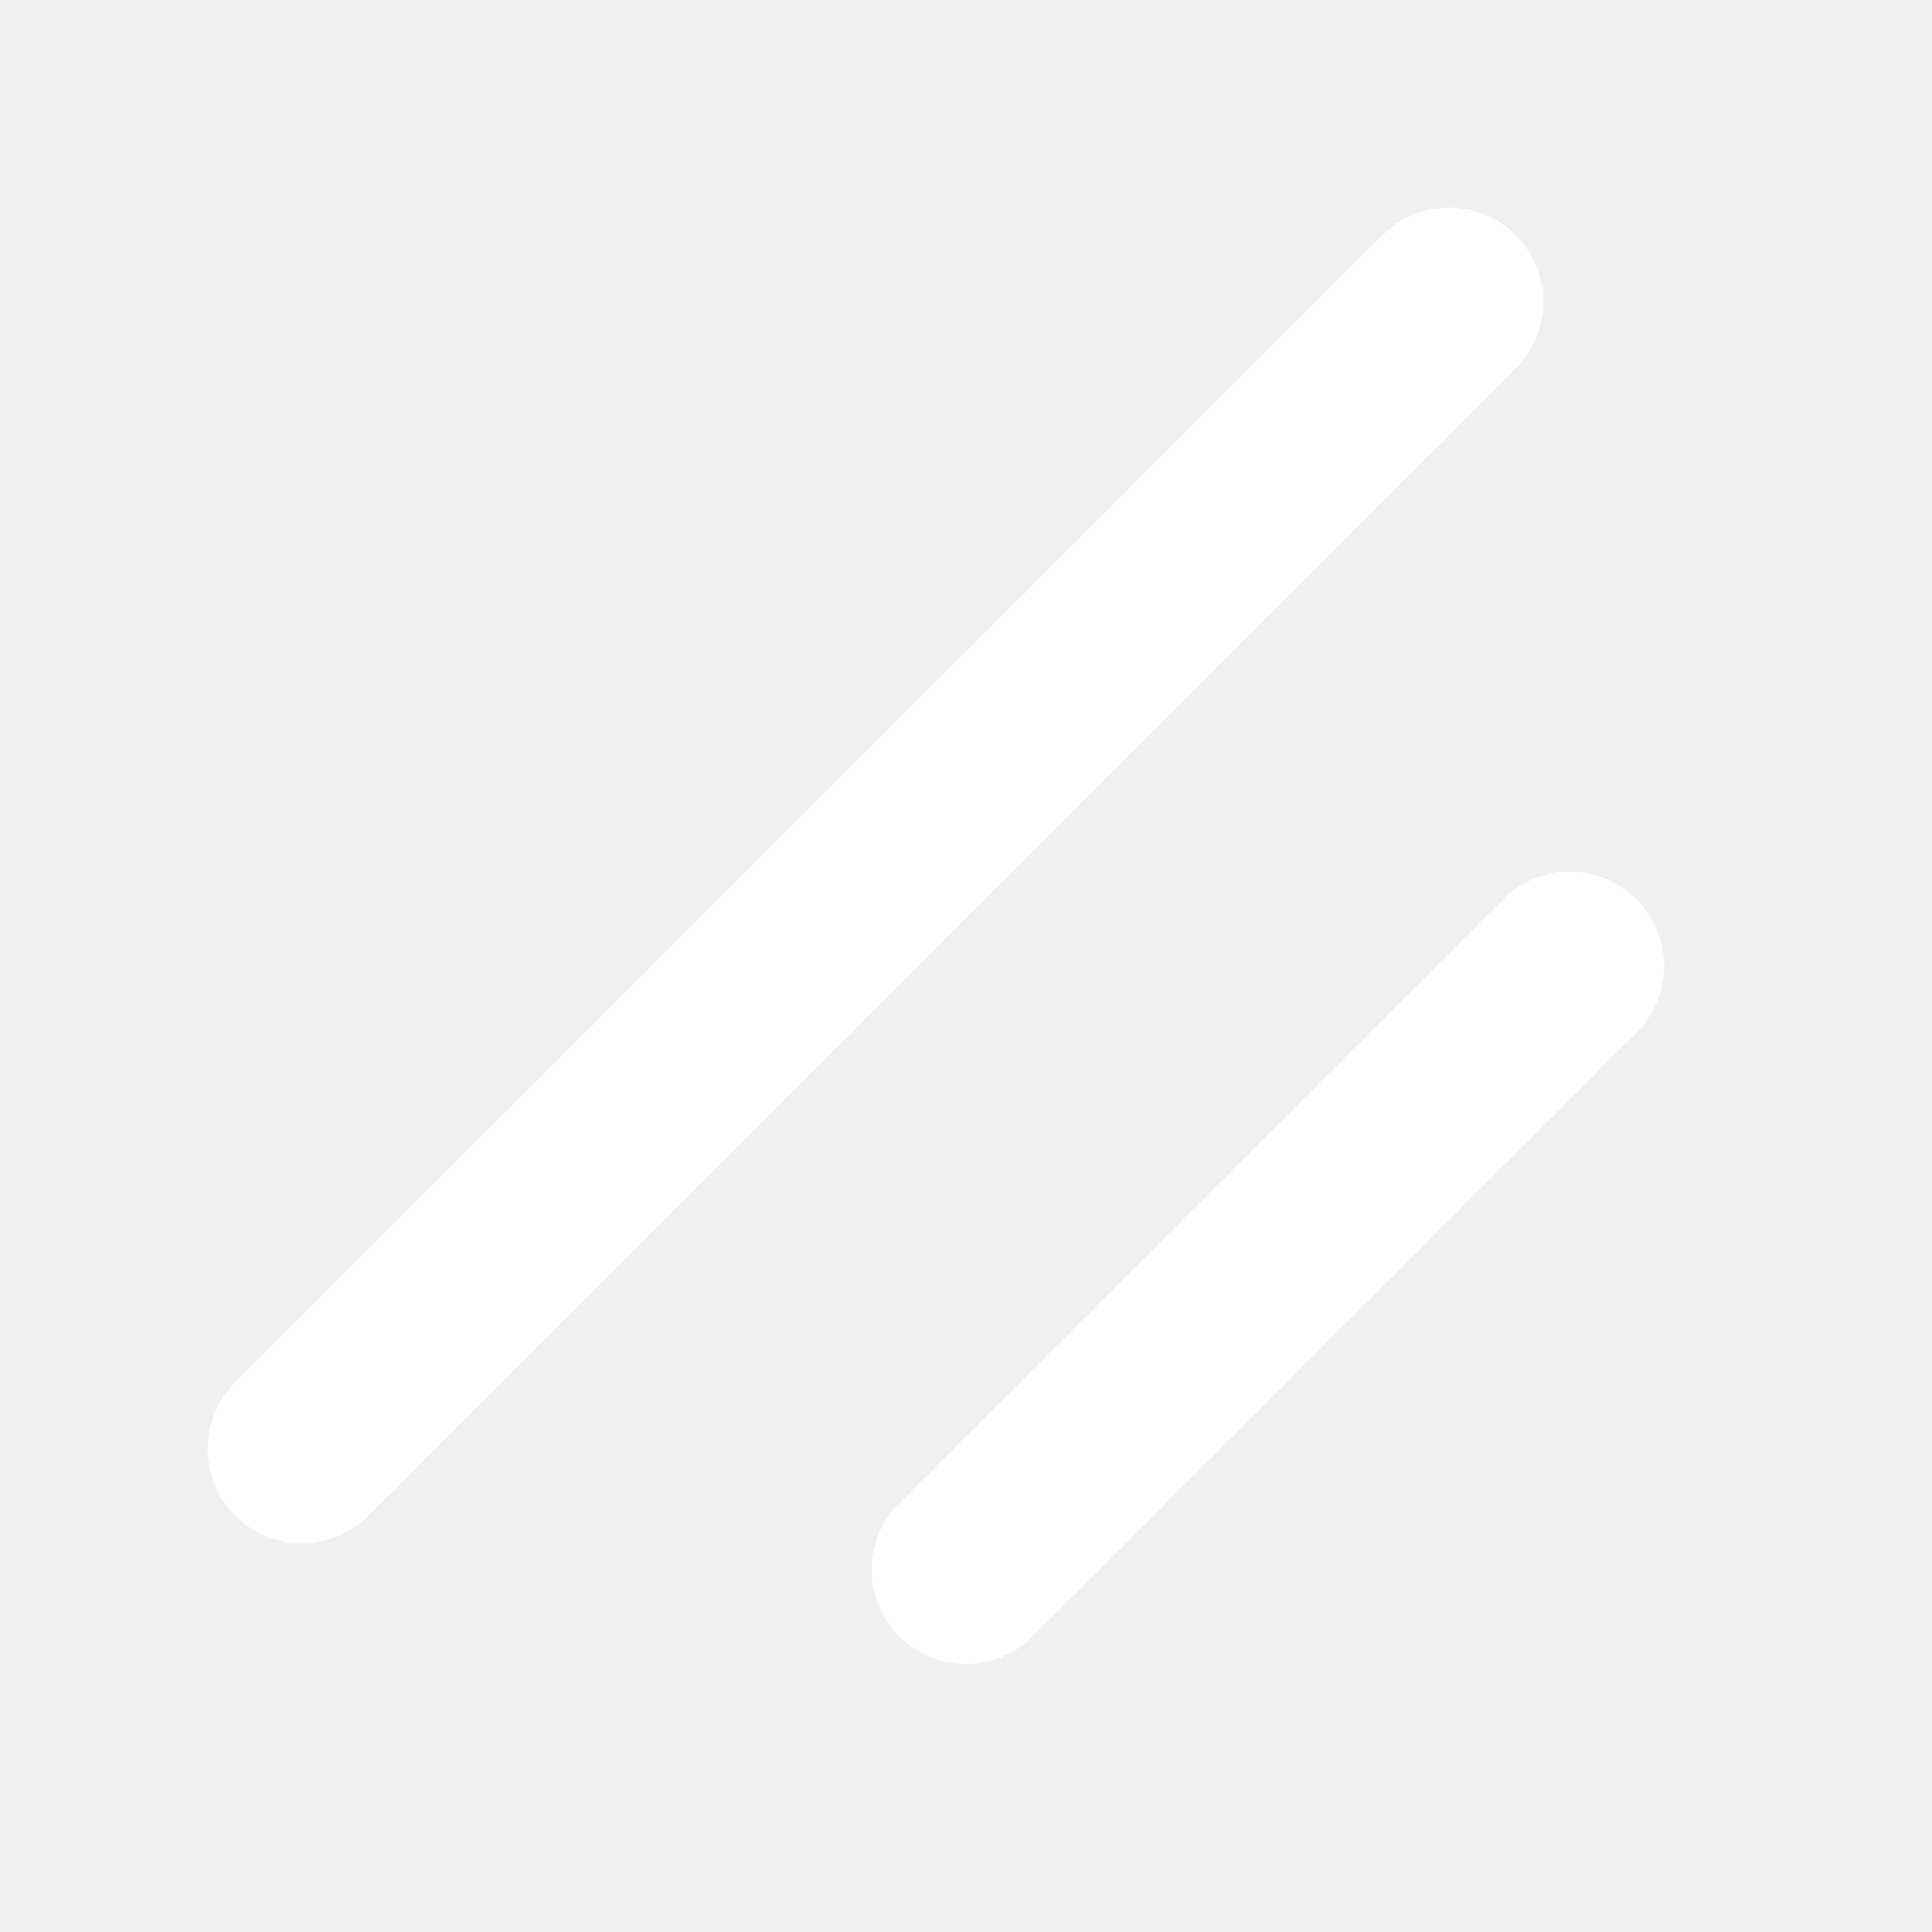
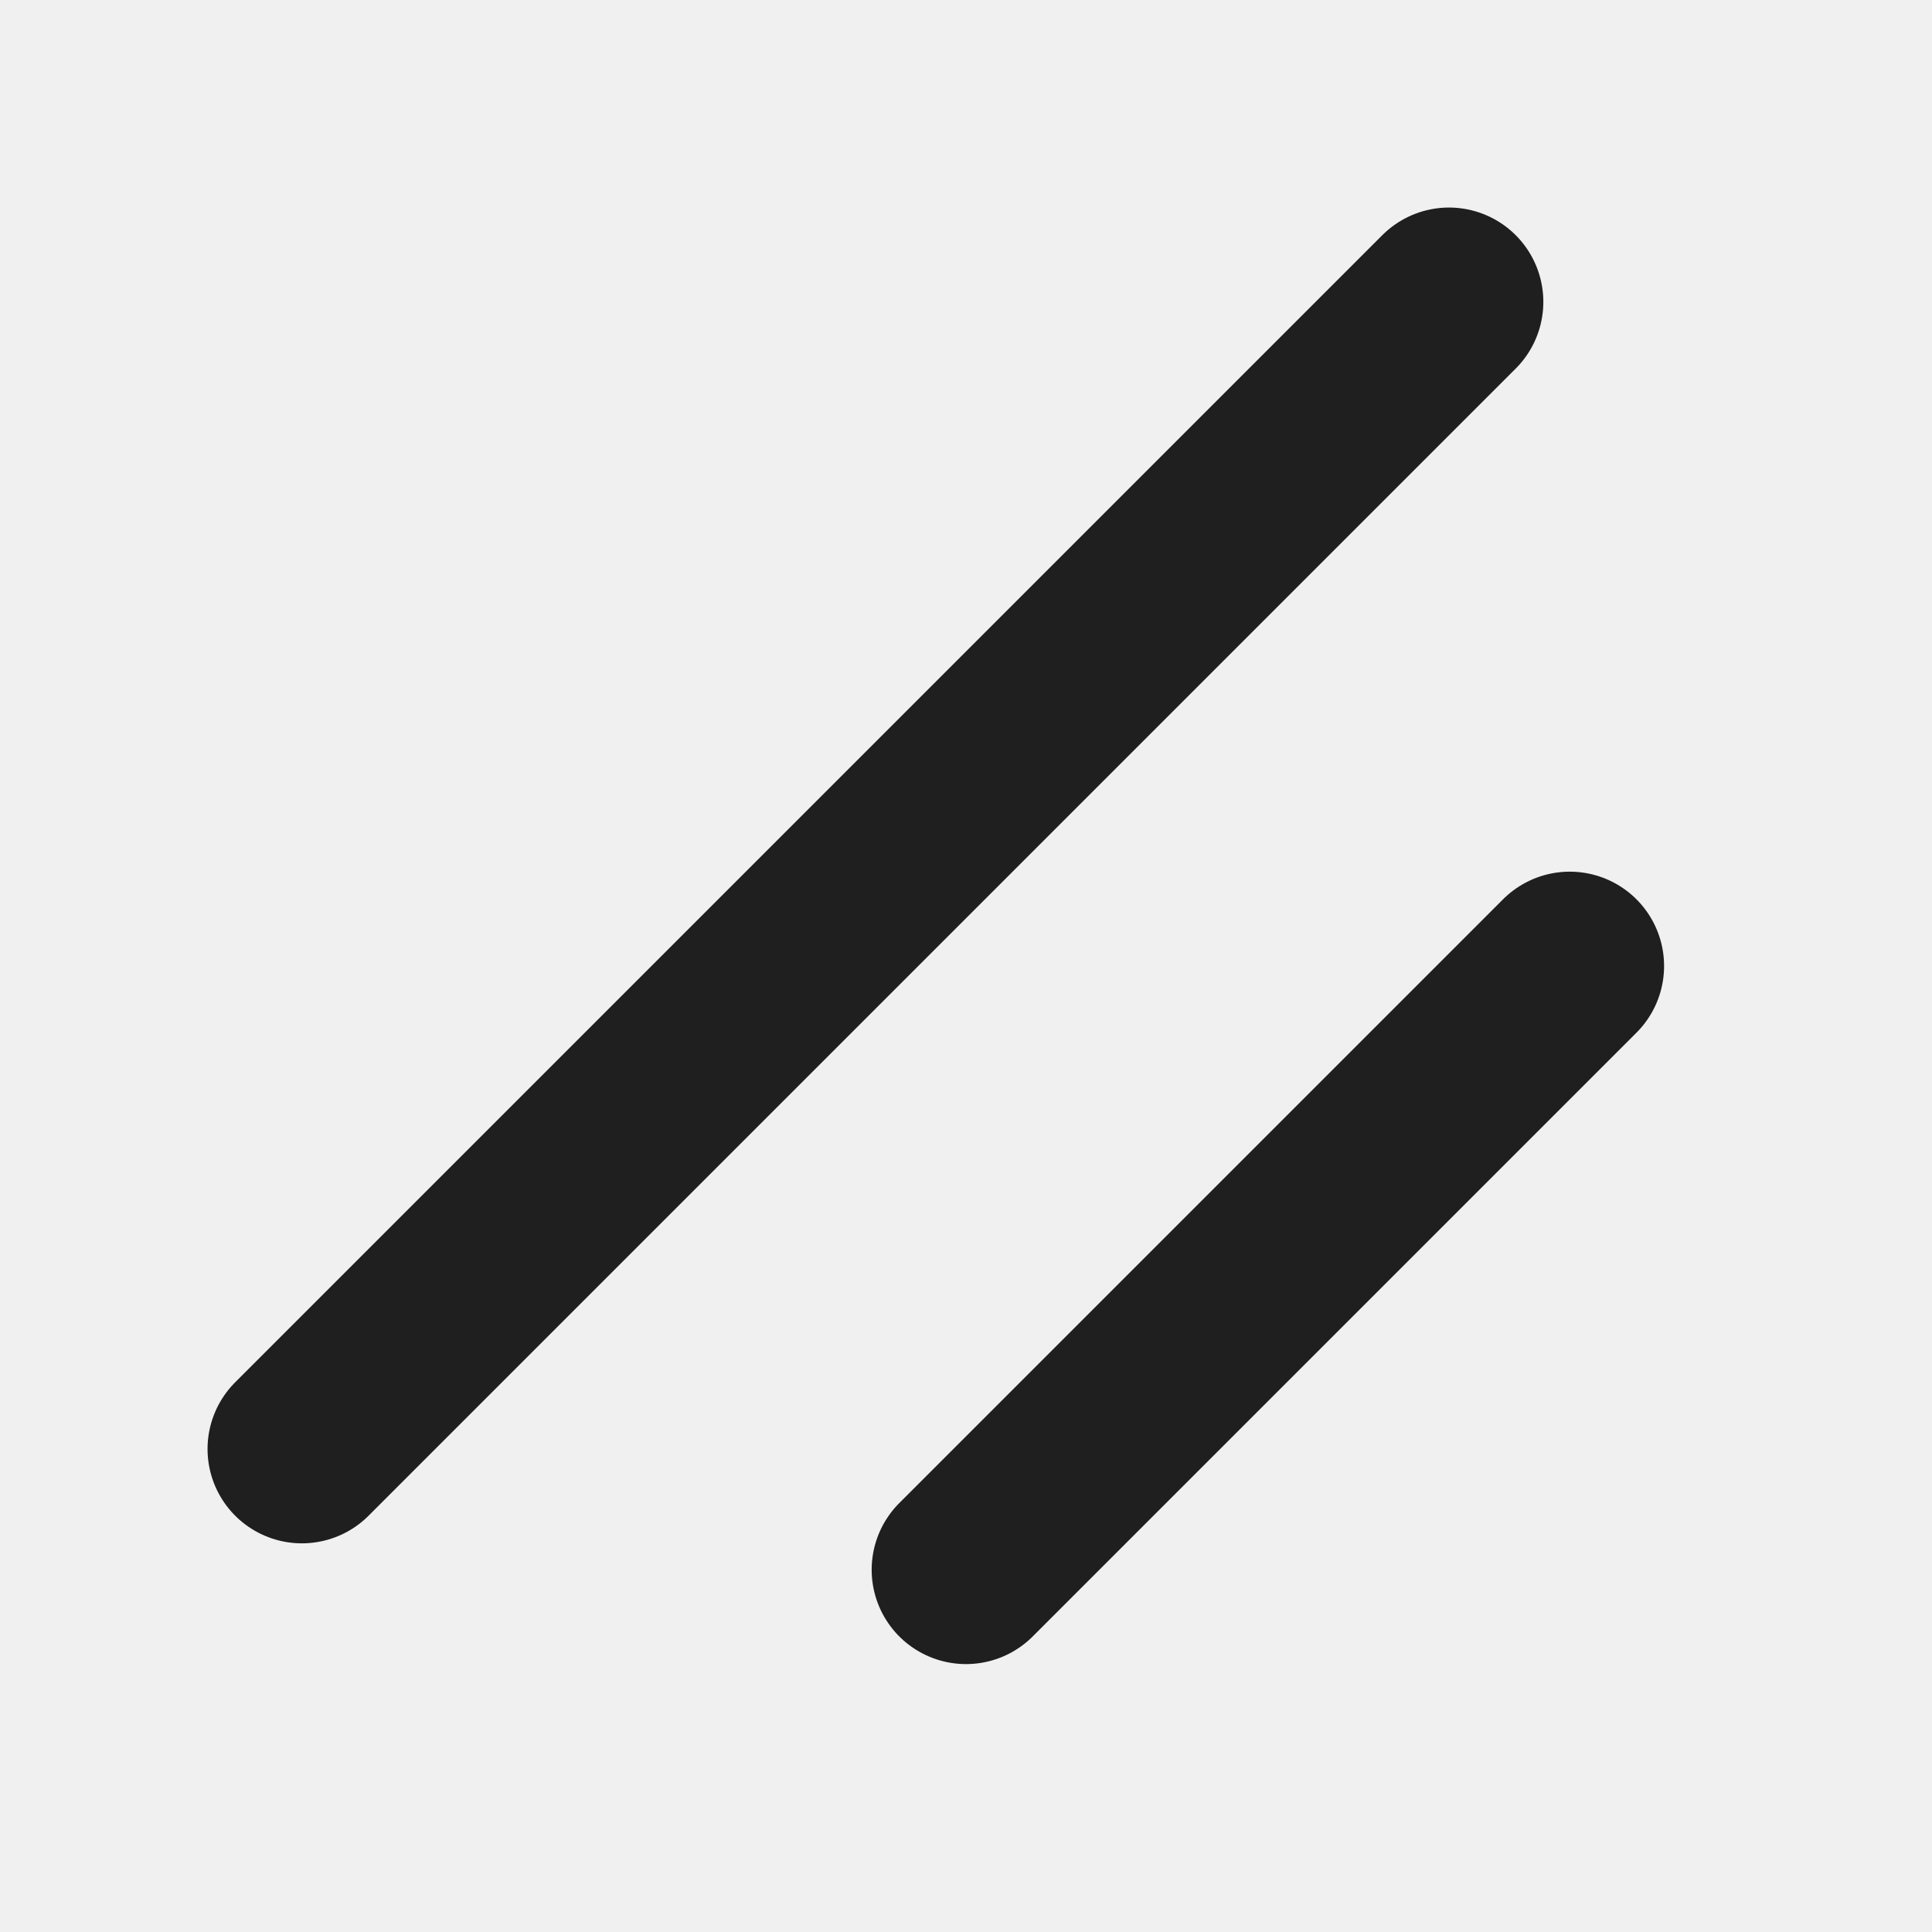
<svg xmlns="http://www.w3.org/2000/svg" viewBox="0 0 256 256">
  <path fill="none" d="M0 0h256v256H0z" />
-   <path fill="none" stroke="#fff" stroke-width="25" stroke-linecap="round" d="M208 128l-80 80M192 40L40 192" />
+   <path fill="none" stroke="#1f1f1f" stroke-width="25" stroke-linecap="round" d="M208 128l-80 80M192 40L40 192" />
</svg>
